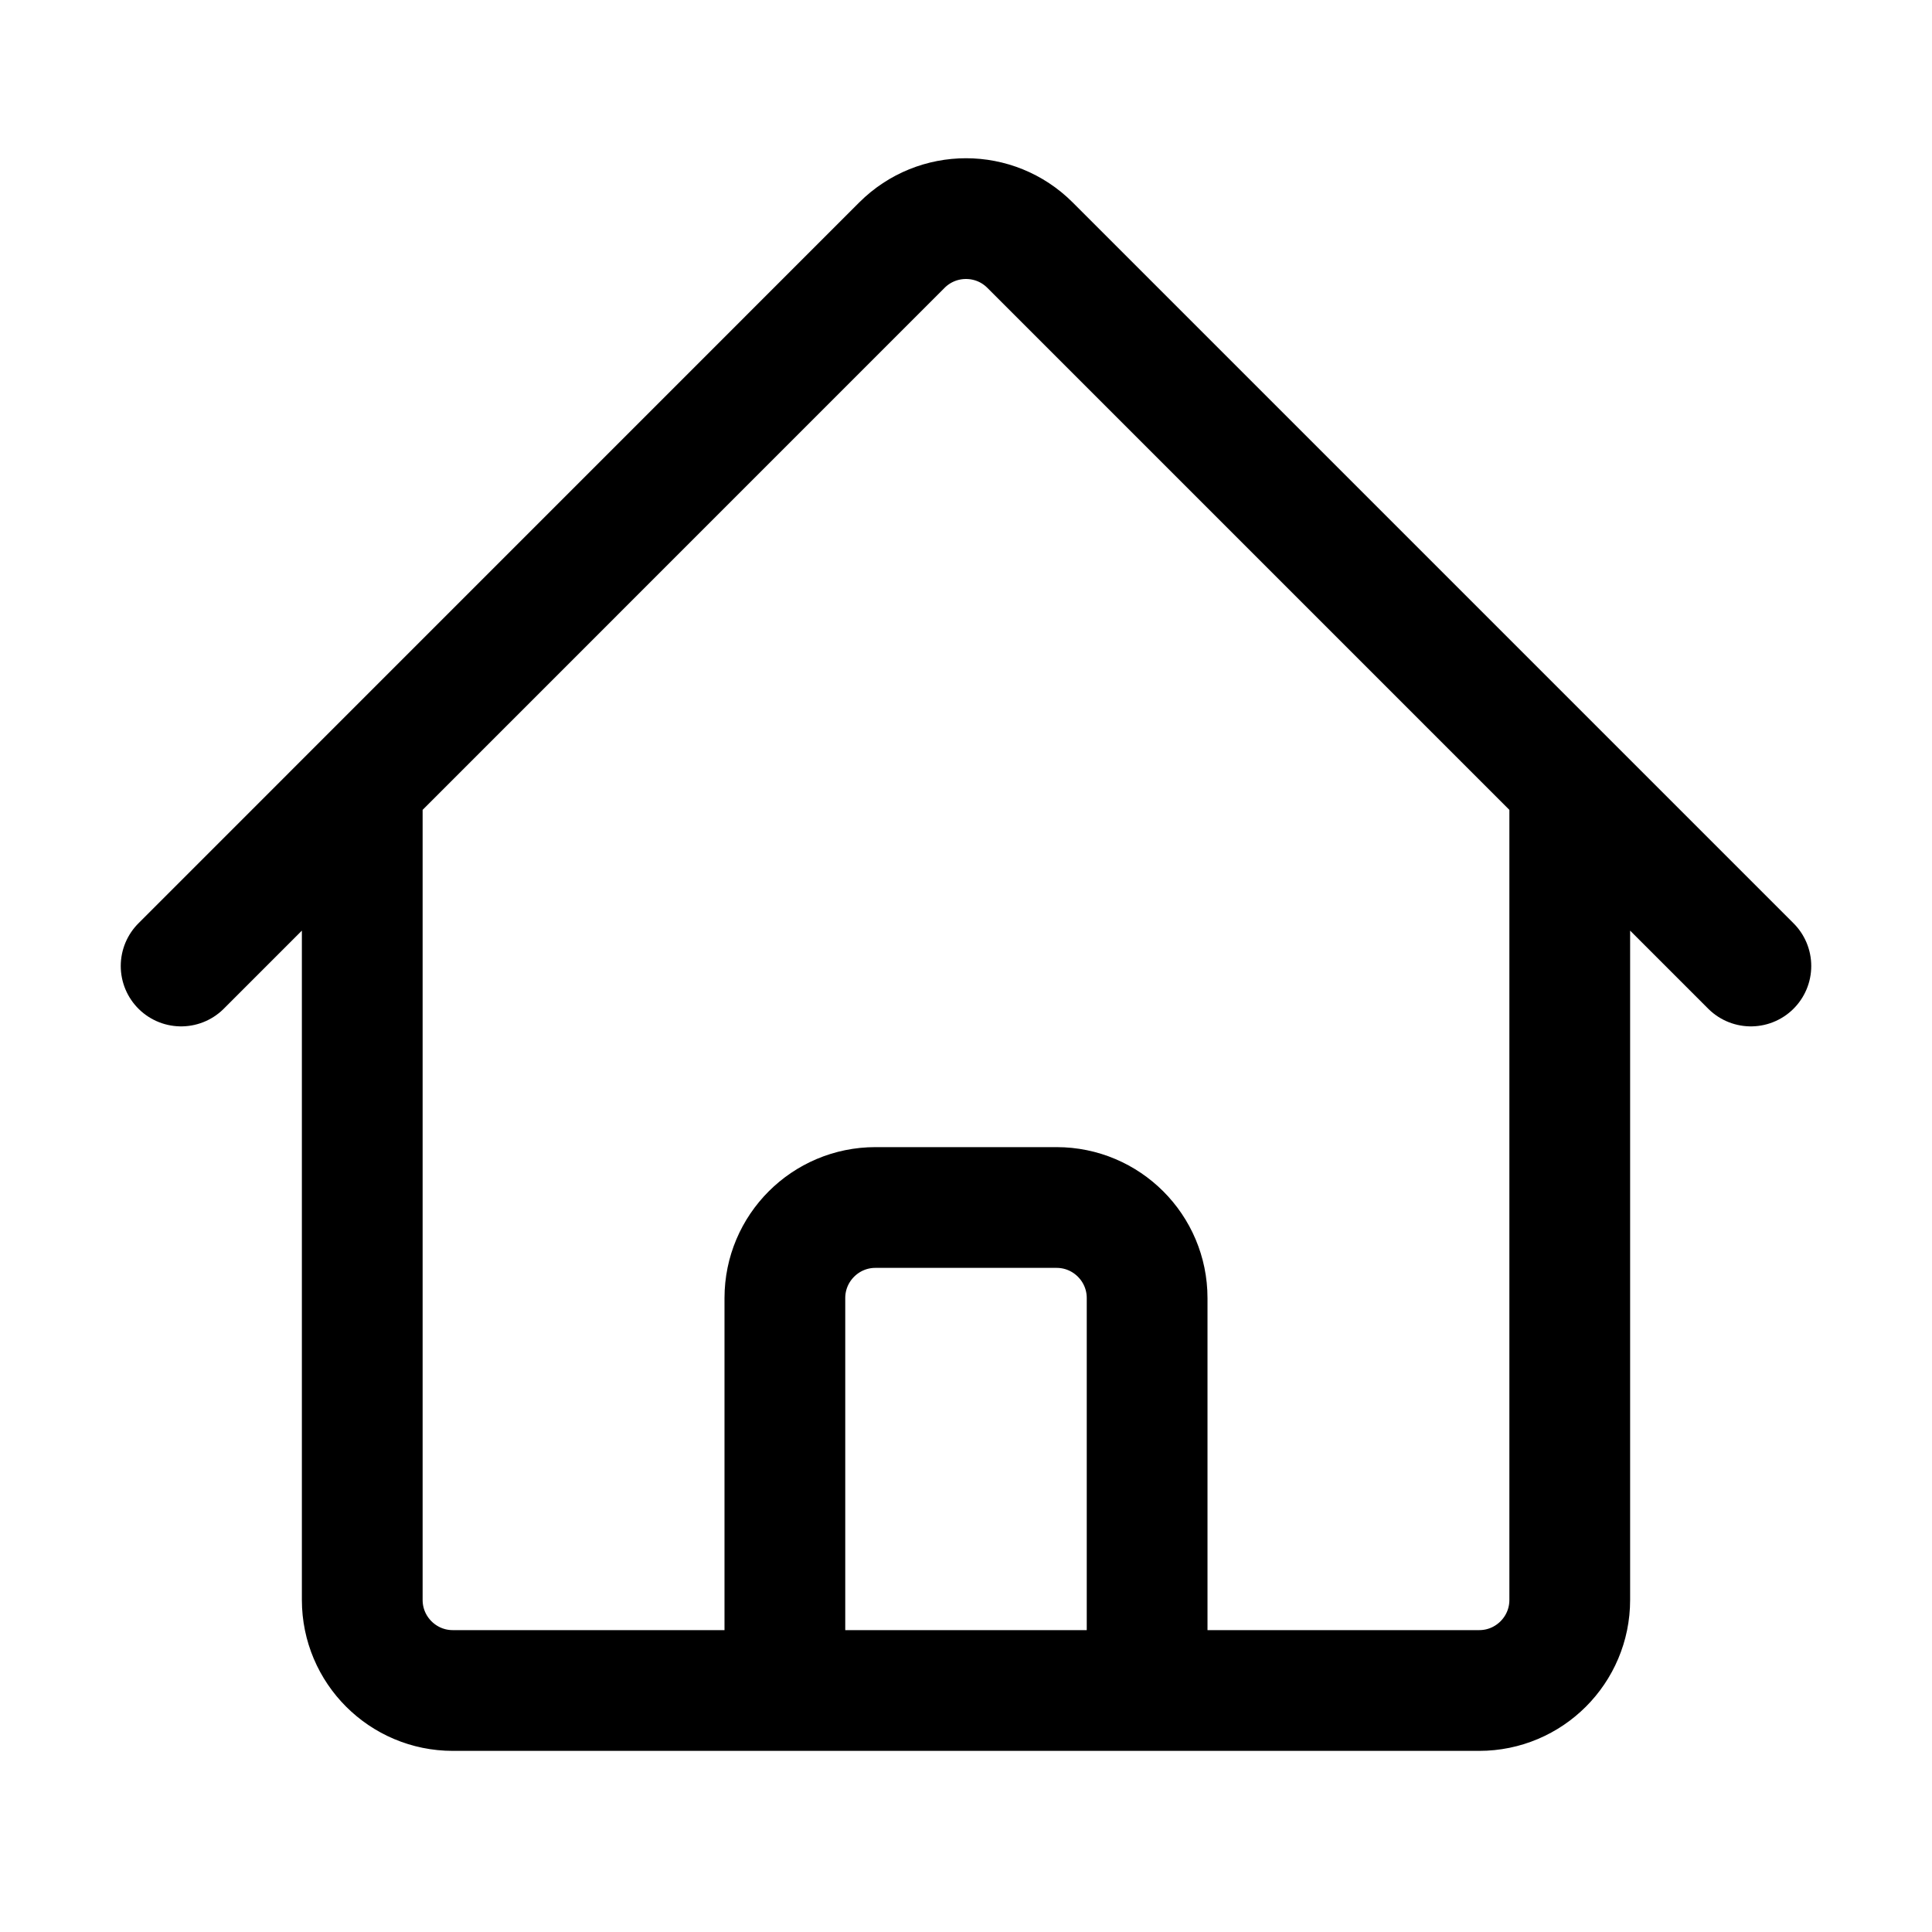
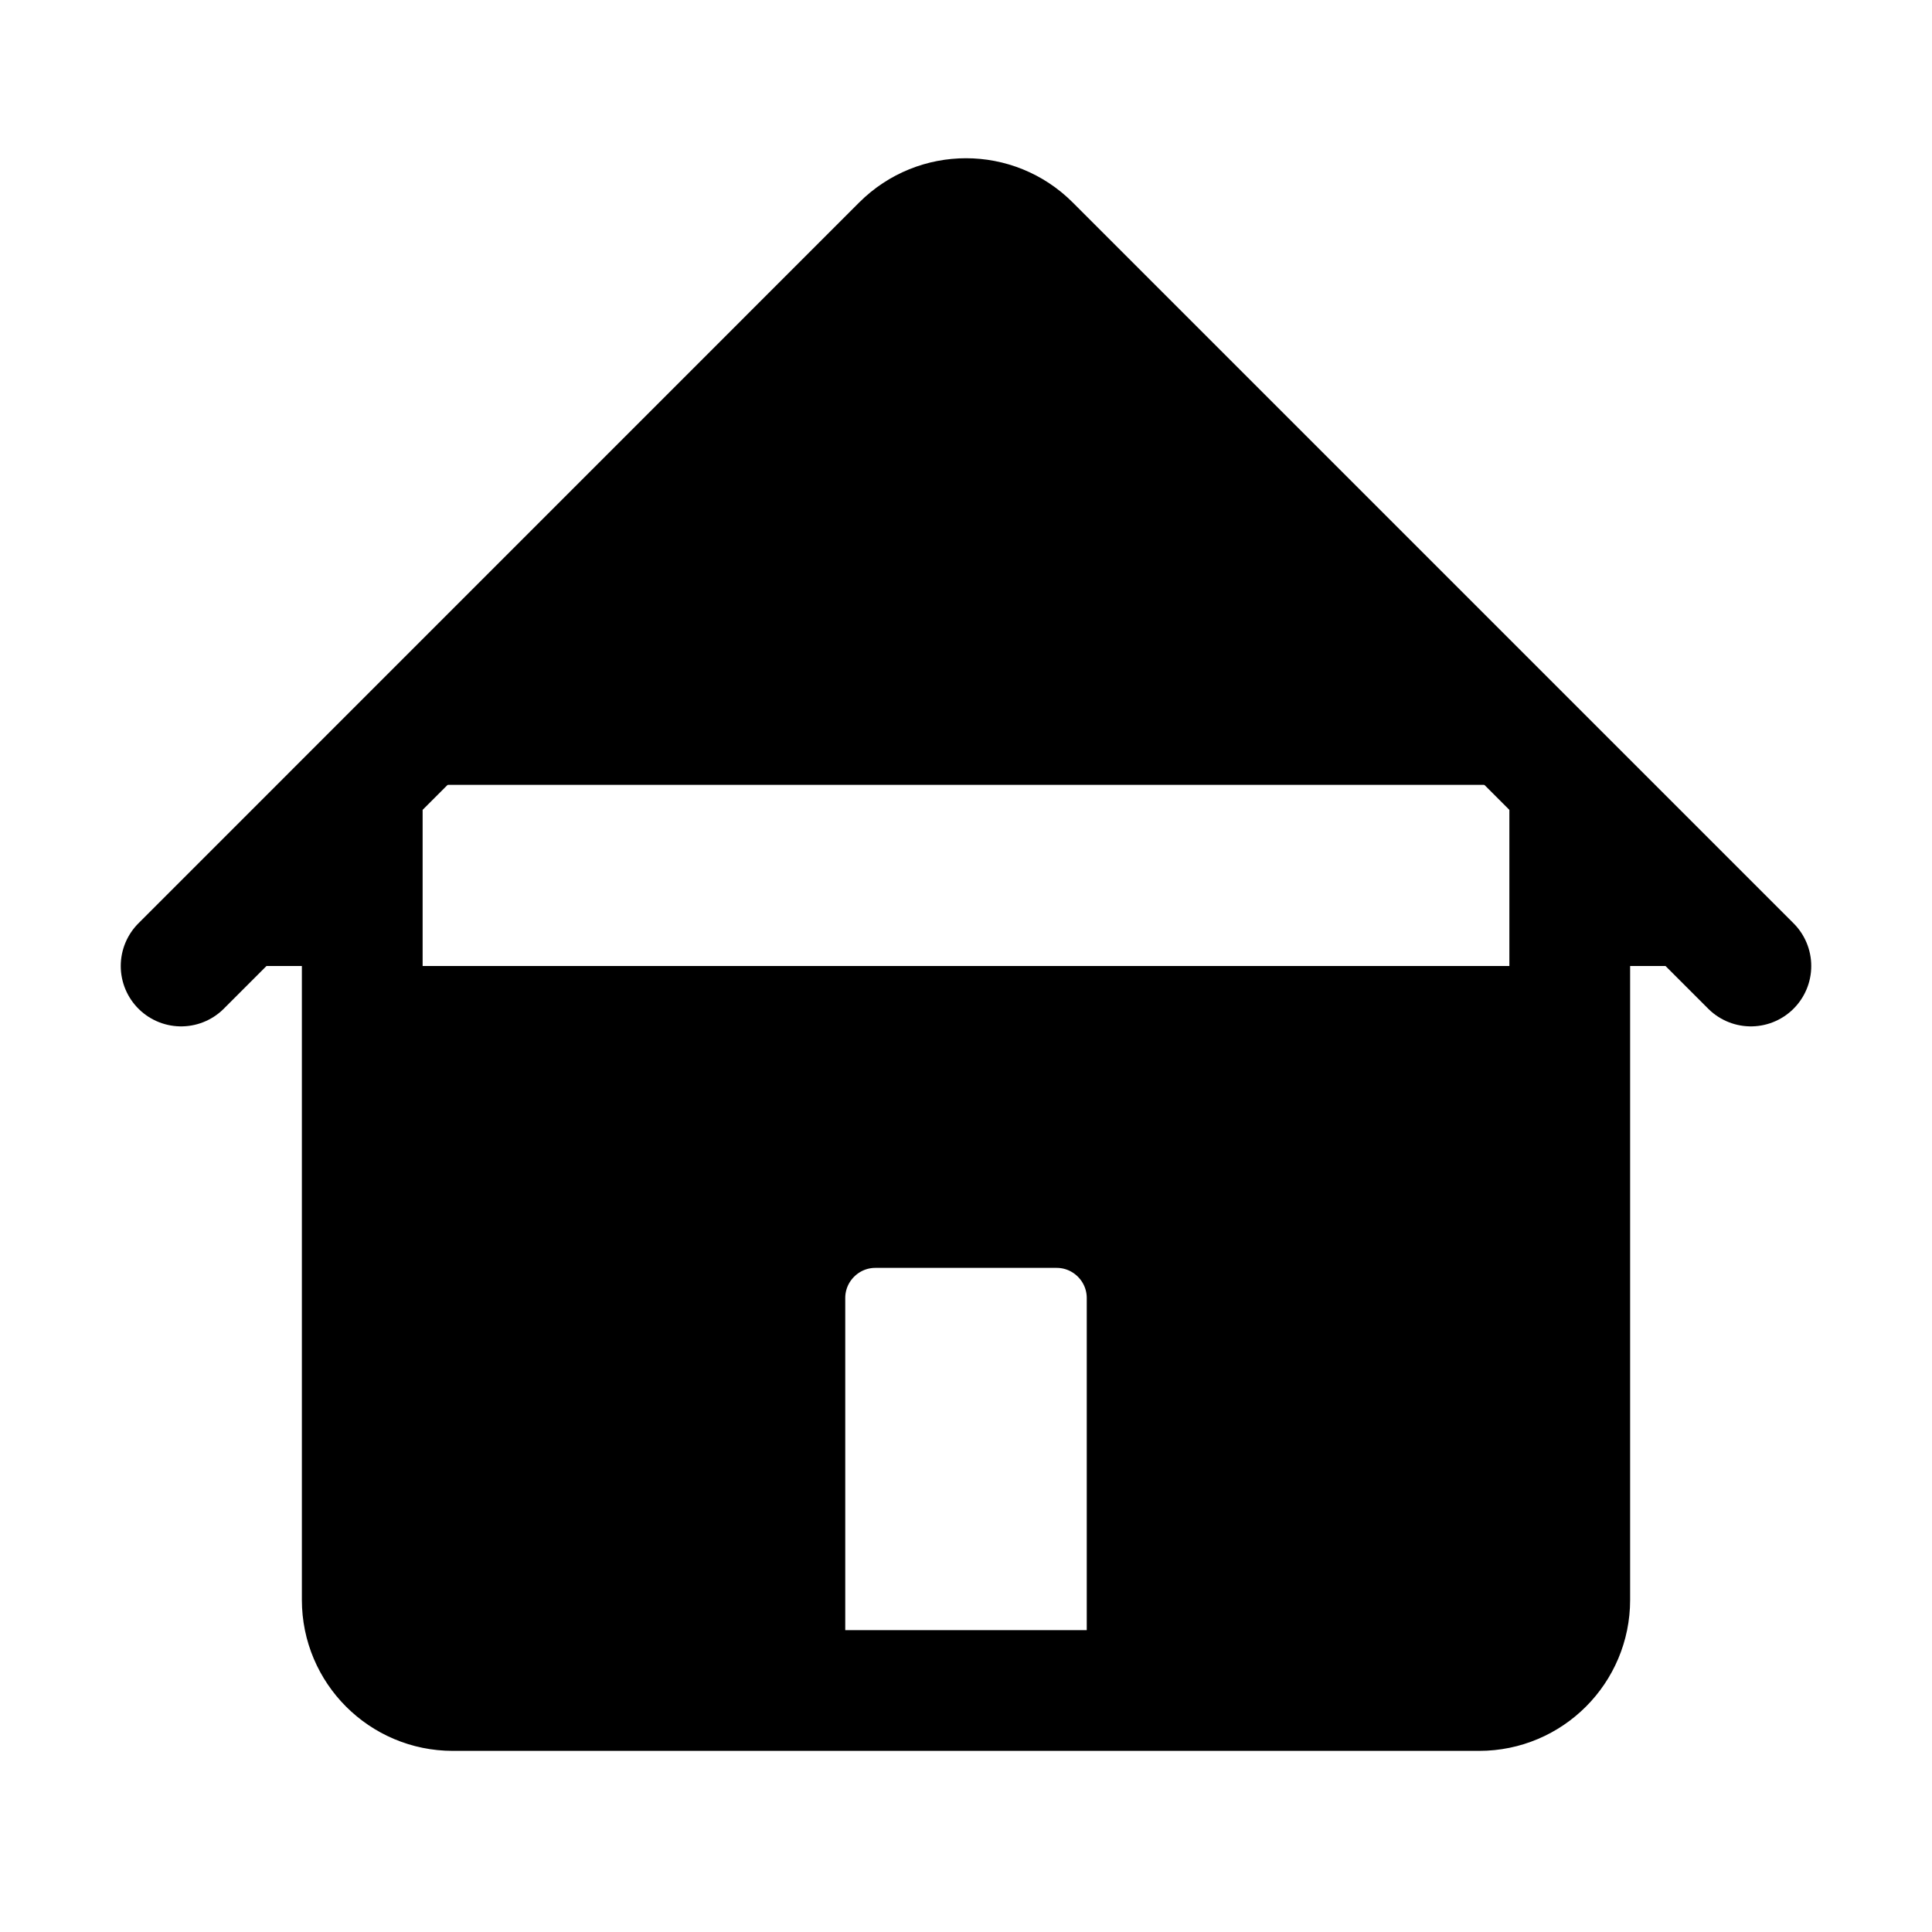
- <svg xmlns="http://www.w3.org/2000/svg" fill="none" viewBox="0 0 24 24" stroke-width="1.5" stroke="currentColor" class="w-6 h-6">
+ <svg xmlns="http://www.w3.org/2000/svg" fill="current" viewBox="0 0 24 24" stroke-width="1.5" stroke="currentColor" class="w-6 h-6">
  <path stroke-linecap="round" stroke-linejoin="round" d="M2.25 12l8.954-8.955c.44-.439 1.152-.439 1.591 0L21.75 12M4.5 9.75v10.125c0 .621.504 1.125 1.125 1.125H9.75v-4.875c0-.621.504-1.125 1.125-1.125h2.25c.621 0 1.125.504 1.125 1.125V21h4.125c.621 0 1.125-.504 1.125-1.125V9.75M8.25 21h8.25" />
</svg>
